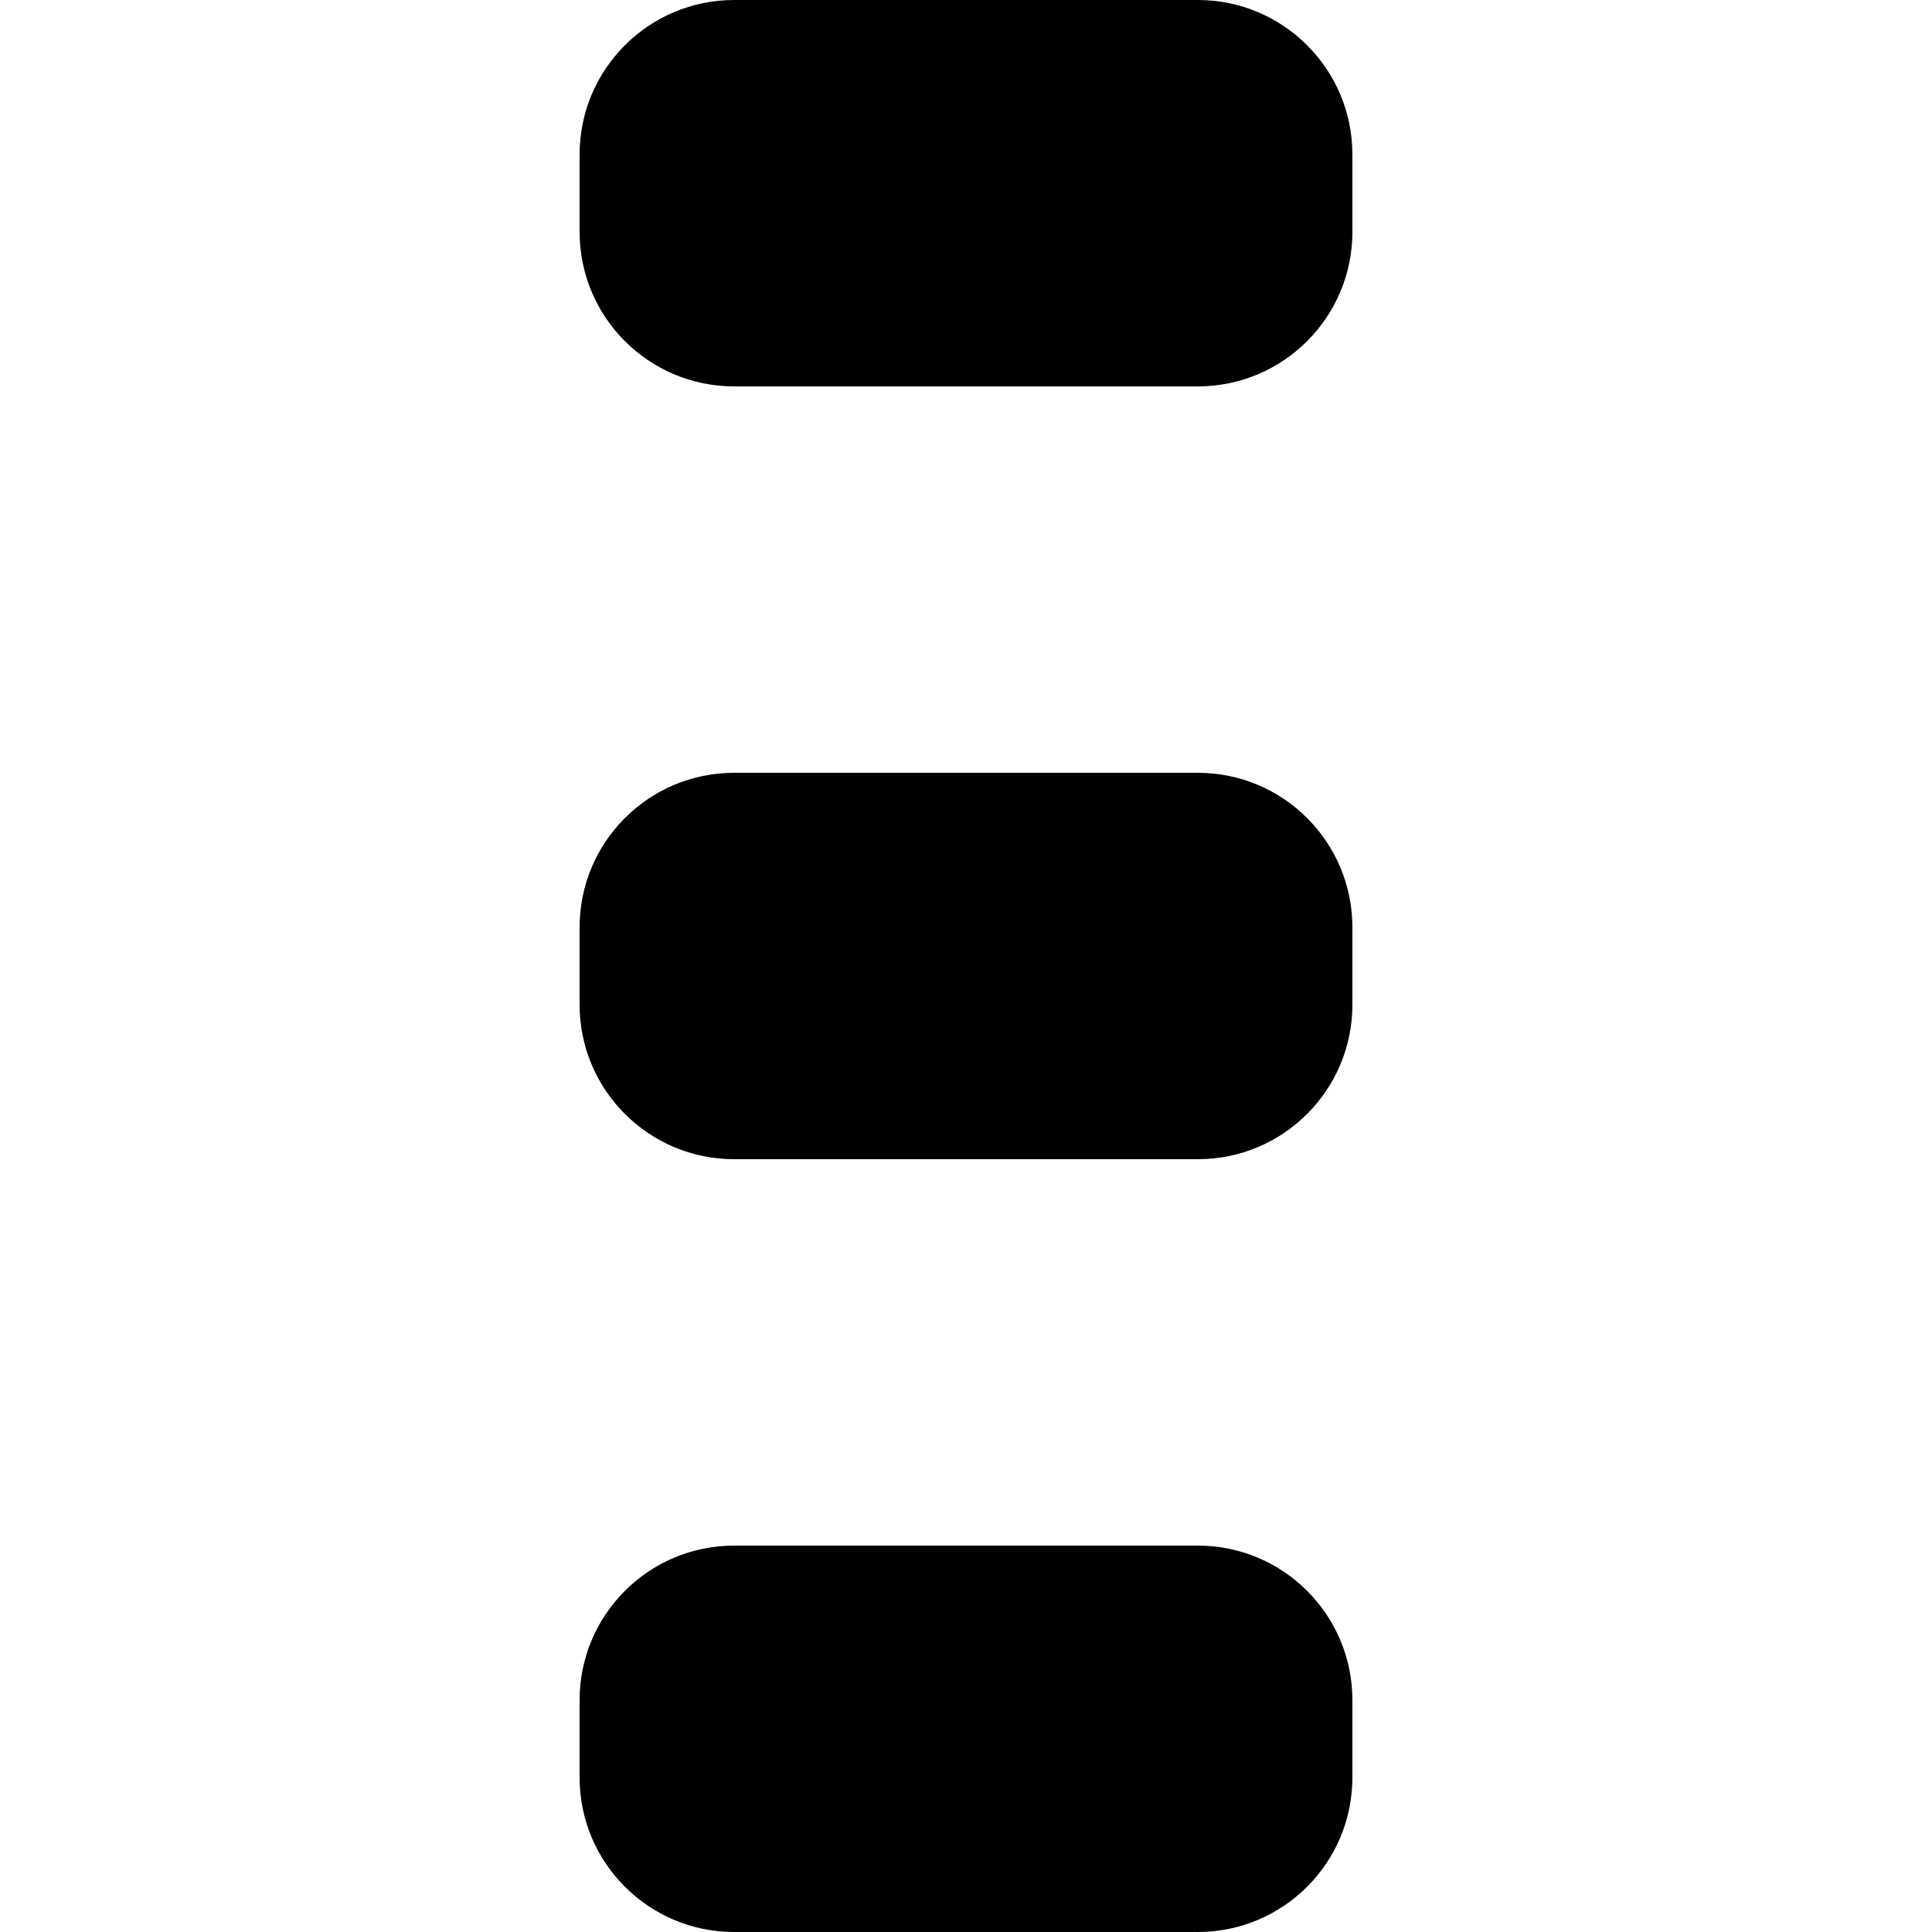
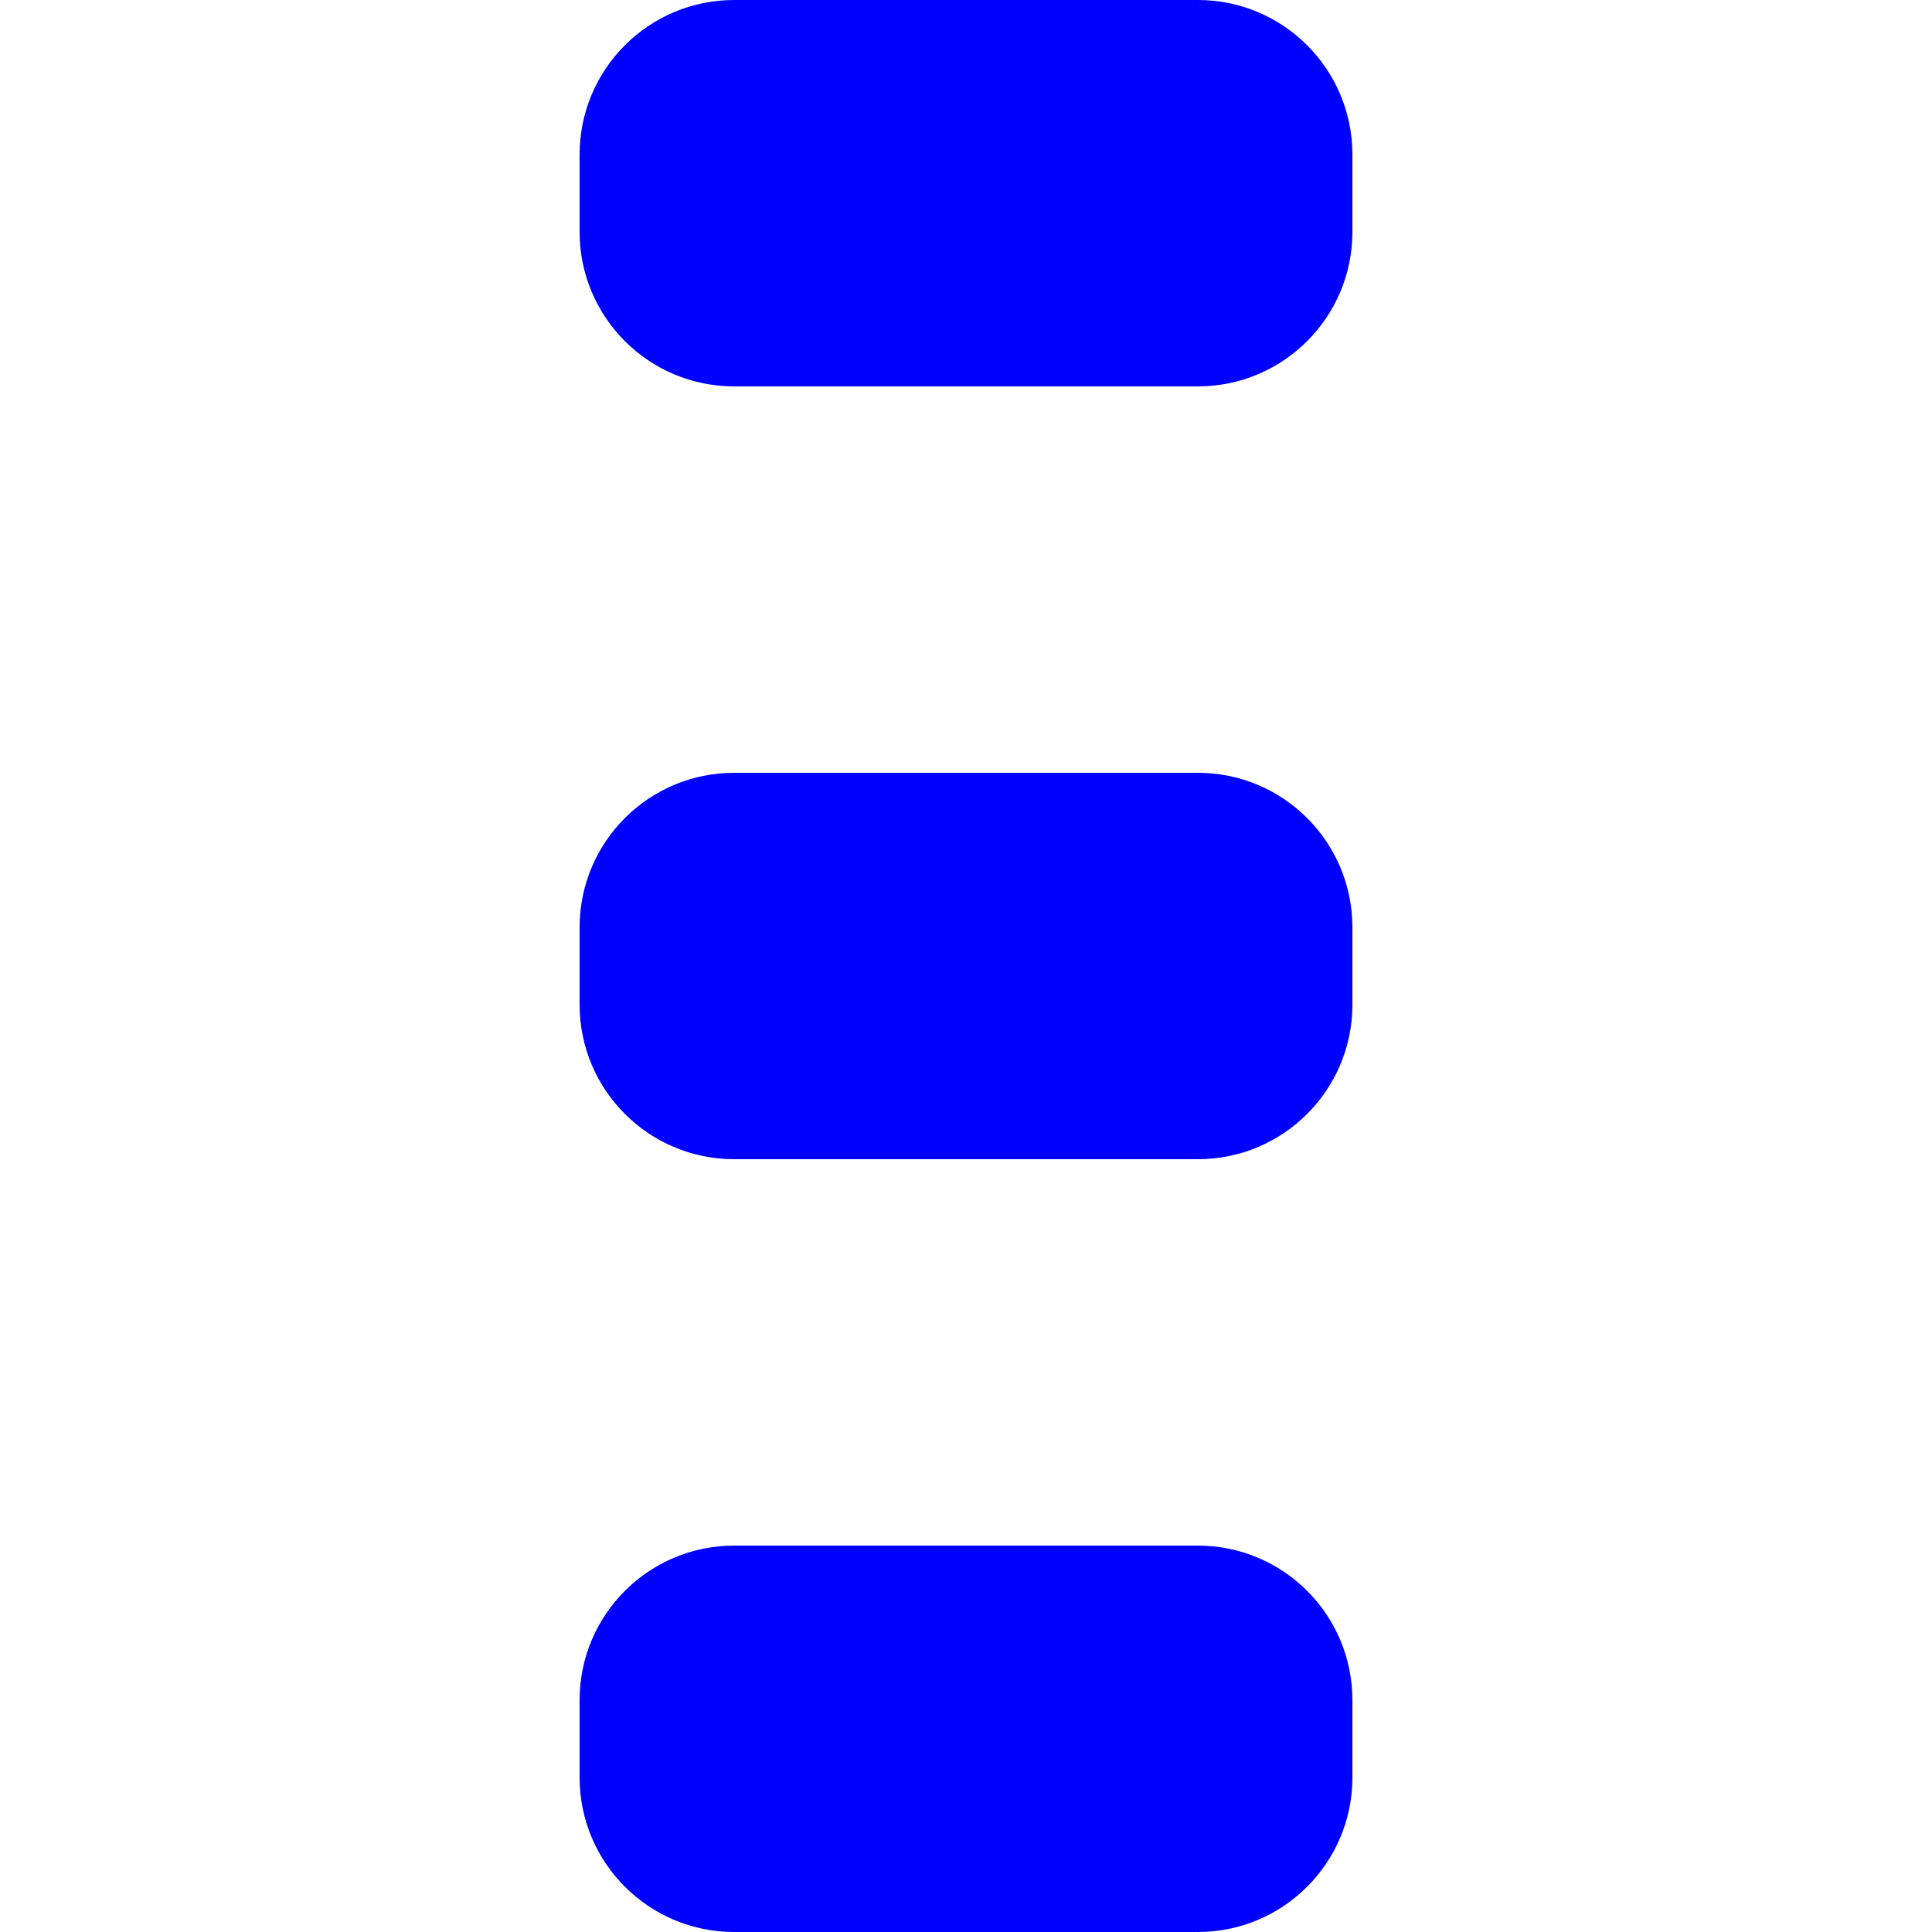
<svg xmlns="http://www.w3.org/2000/svg" height="21" viewBox="0 0 200 500" width="21">
  <g transform="matrix(1, 0, 0, 1, 0, 0)">
-     <rect height="100" rx="40" ry="40" style="fill: rgb(0, 0, 0)" width="200" x="0" y="0" />
-     <rect height="100" rx="40" ry="40" style="fill: rgb(0, 0, 0)" width="200" x="0" y="200" />
-     <rect height="100" rx="40" ry="40" style="fill: rgb(0, 0, 0)" width="200" x="0" y="400" />
+     <rect fill="blue" height="100" rx="40" ry="40" width="200" x="0" y="0" />
+     <rect fill="blue" height="100" rx="40" ry="40" width="200" x="0" y="200" />
+     <rect fill="blue" height="100" rx="40" ry="40" width="200" x="0" y="400" />
  </g>
</svg>
